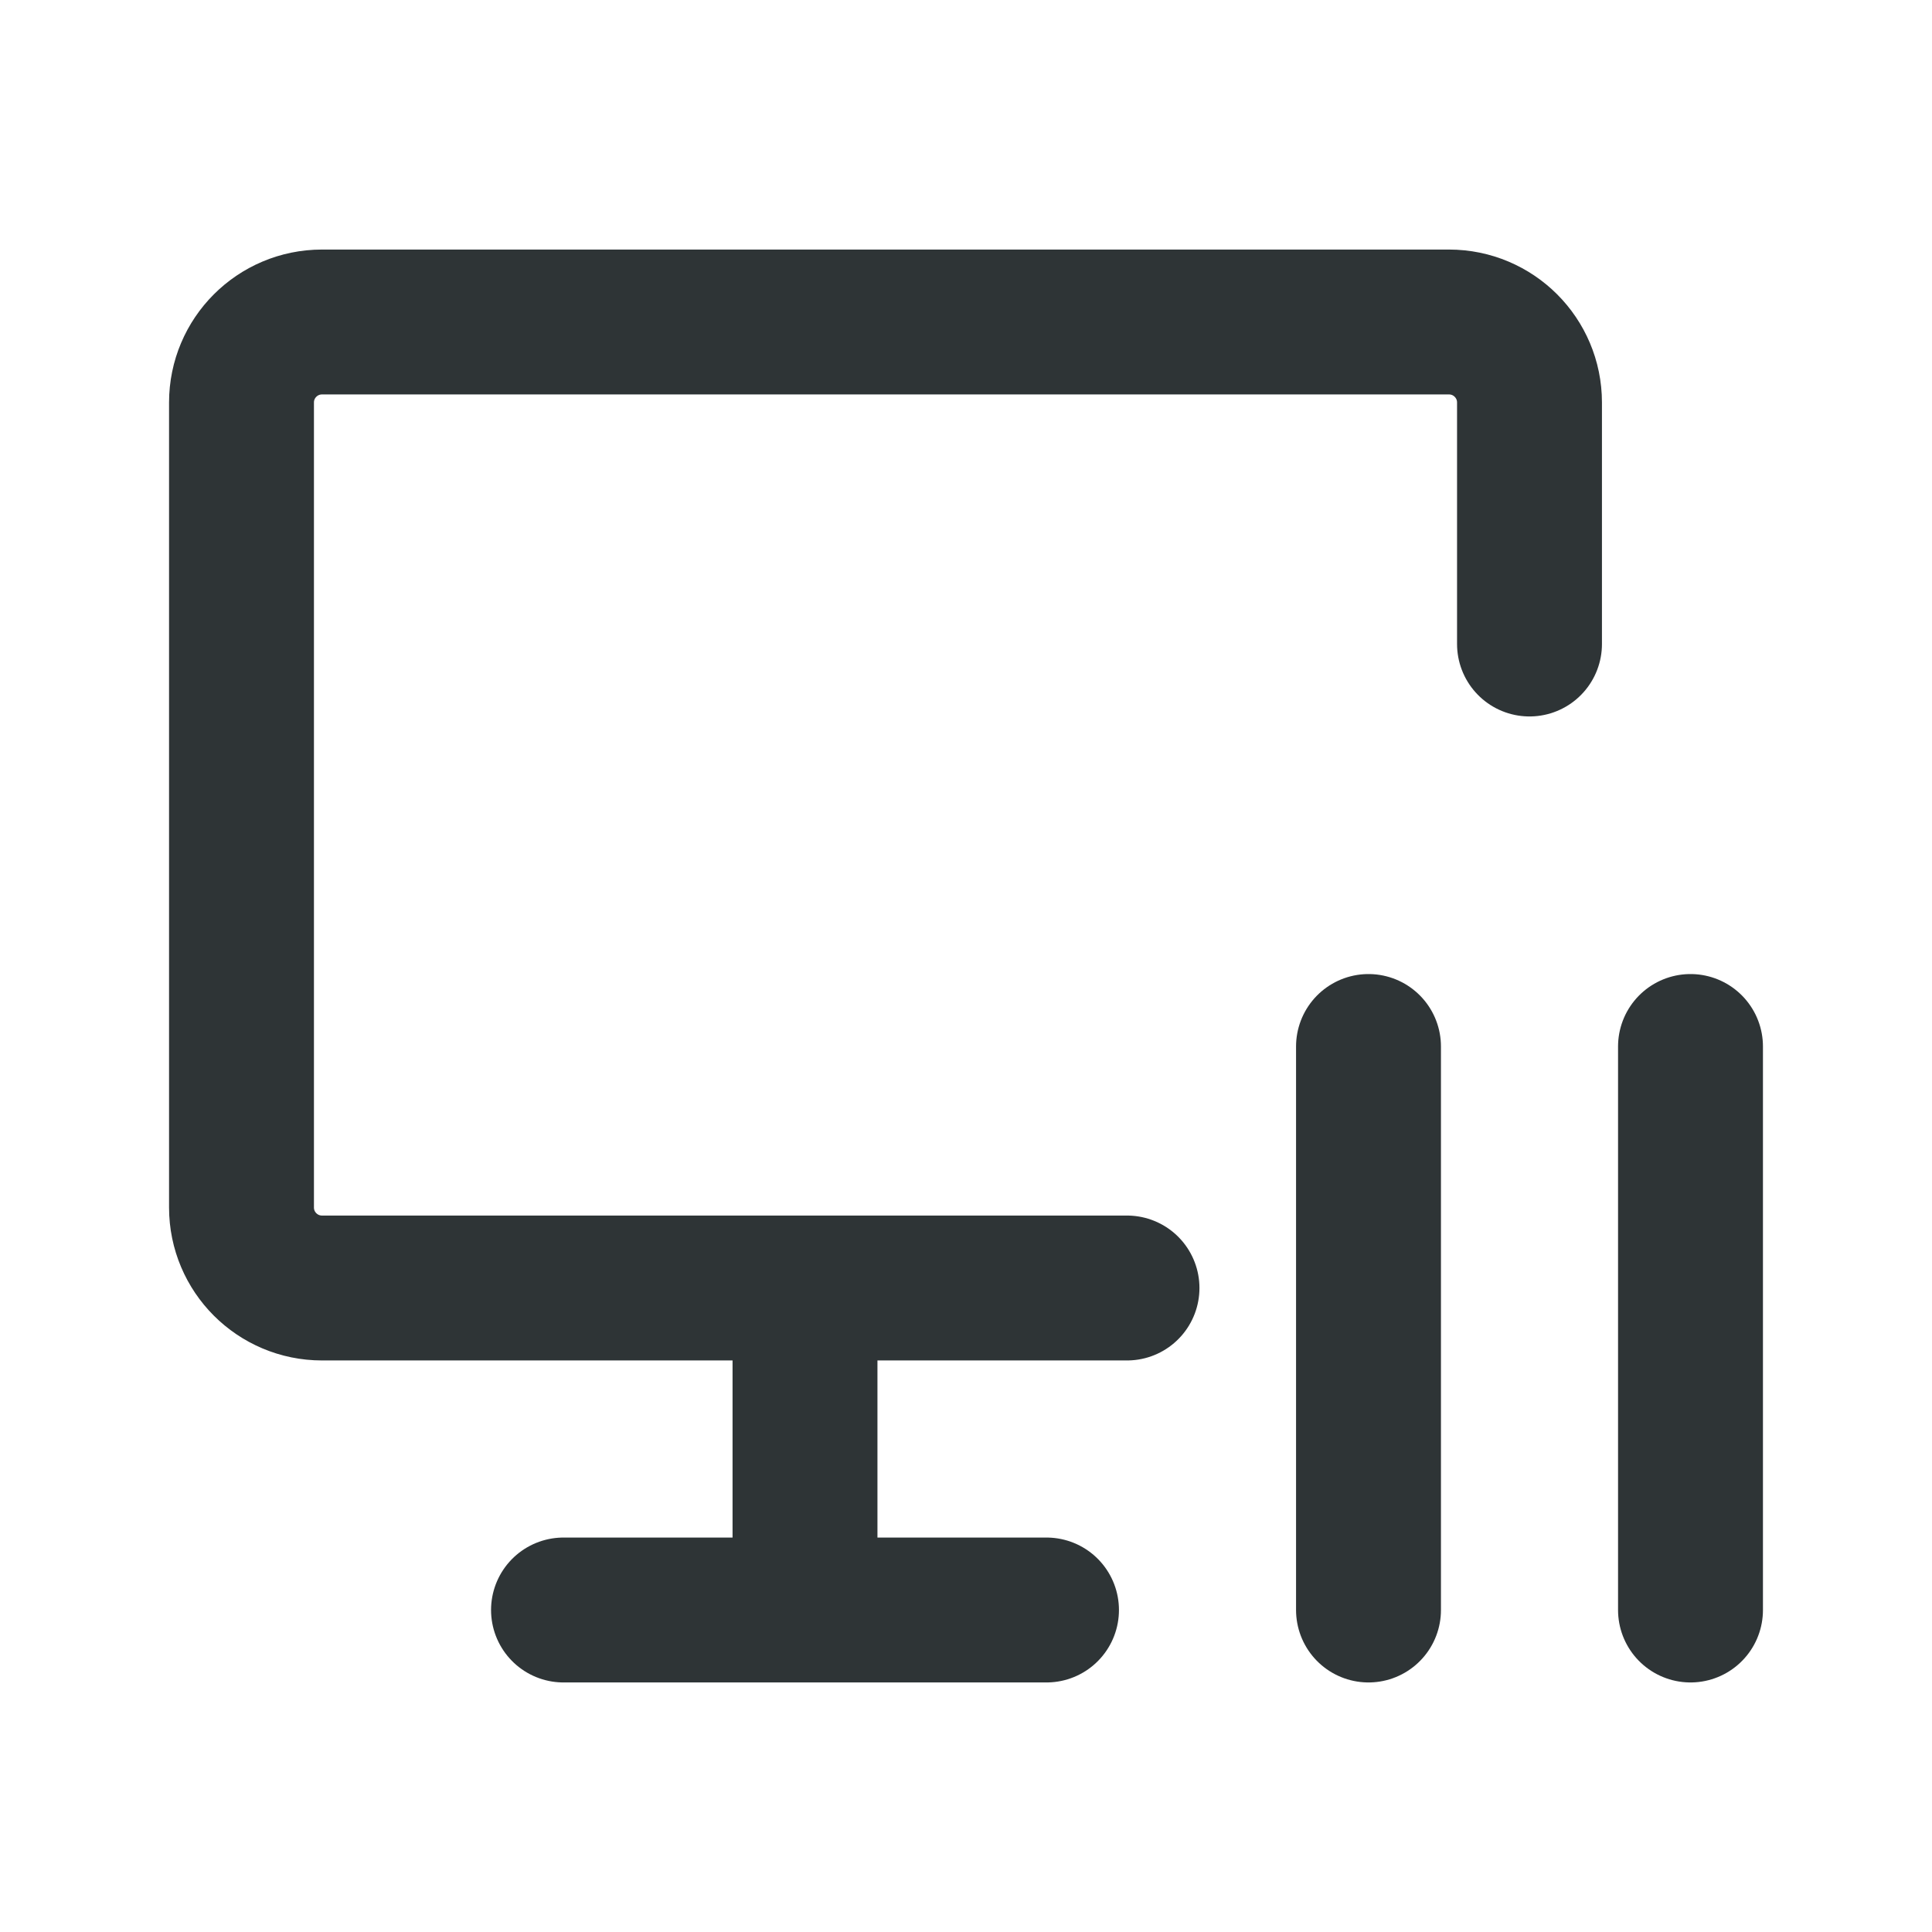
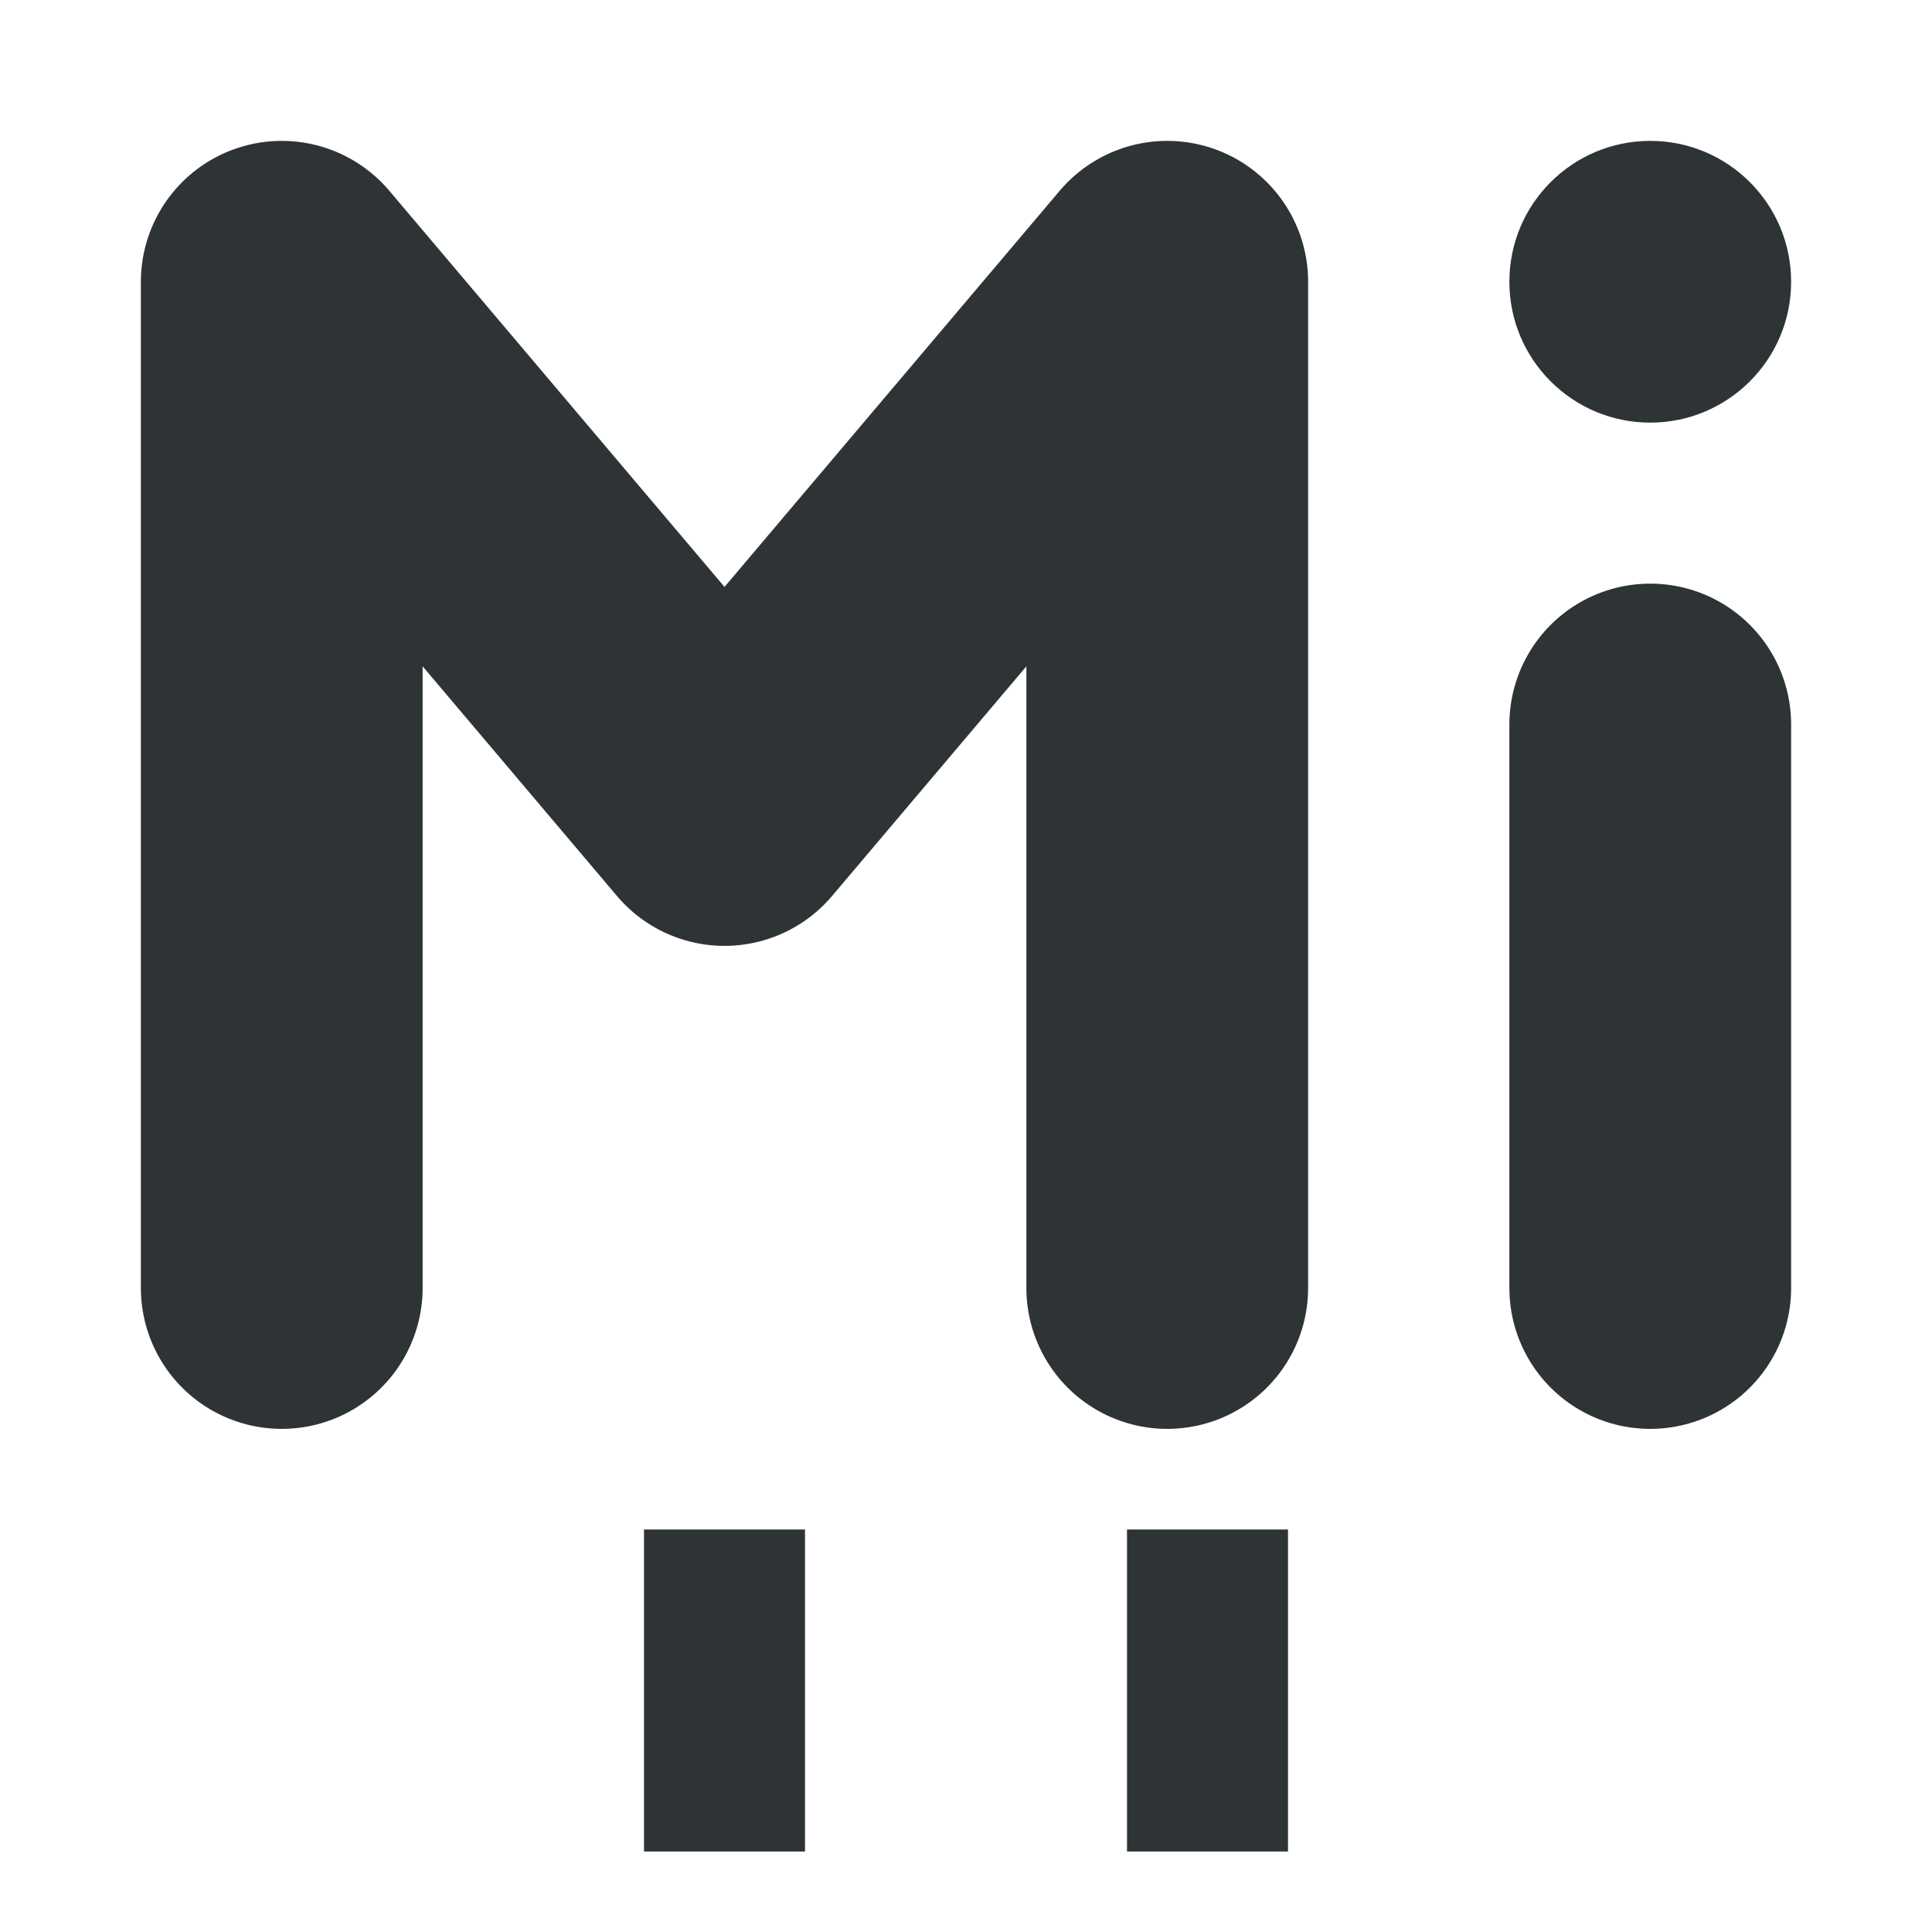
<svg xmlns="http://www.w3.org/2000/svg" width="24" height="24" viewBox="0 0 24 24">
-   <g fill="none" stroke="#2e3436" stroke-width="1.8" stroke-linecap="round" stroke-linejoin="round">
-     <path d="M14 16H4a1 1 0 0 1-1-1V5a1 1 0 0 1 1-1h14a1 1 0 0 1 1 1v3M7 20h6M10 16v4M17 13v7M21 13v7" />
+   <g fill="none" stroke="#2e3436" stroke-width="3.5" stroke-linecap="round" stroke-linejoin="round">
+     <path d="M3.5 16V3.5L9 10l5.5-6.5V16M20.5 9v7" />
+   </g>
+   <g fill="#2e3436">
+     <circle cx="20.5" cy="3.5" r="1.75" />
+     <path d="M8 19h2v4H8zM14 19h2v4h-2z" />
  </g>
</svg>
